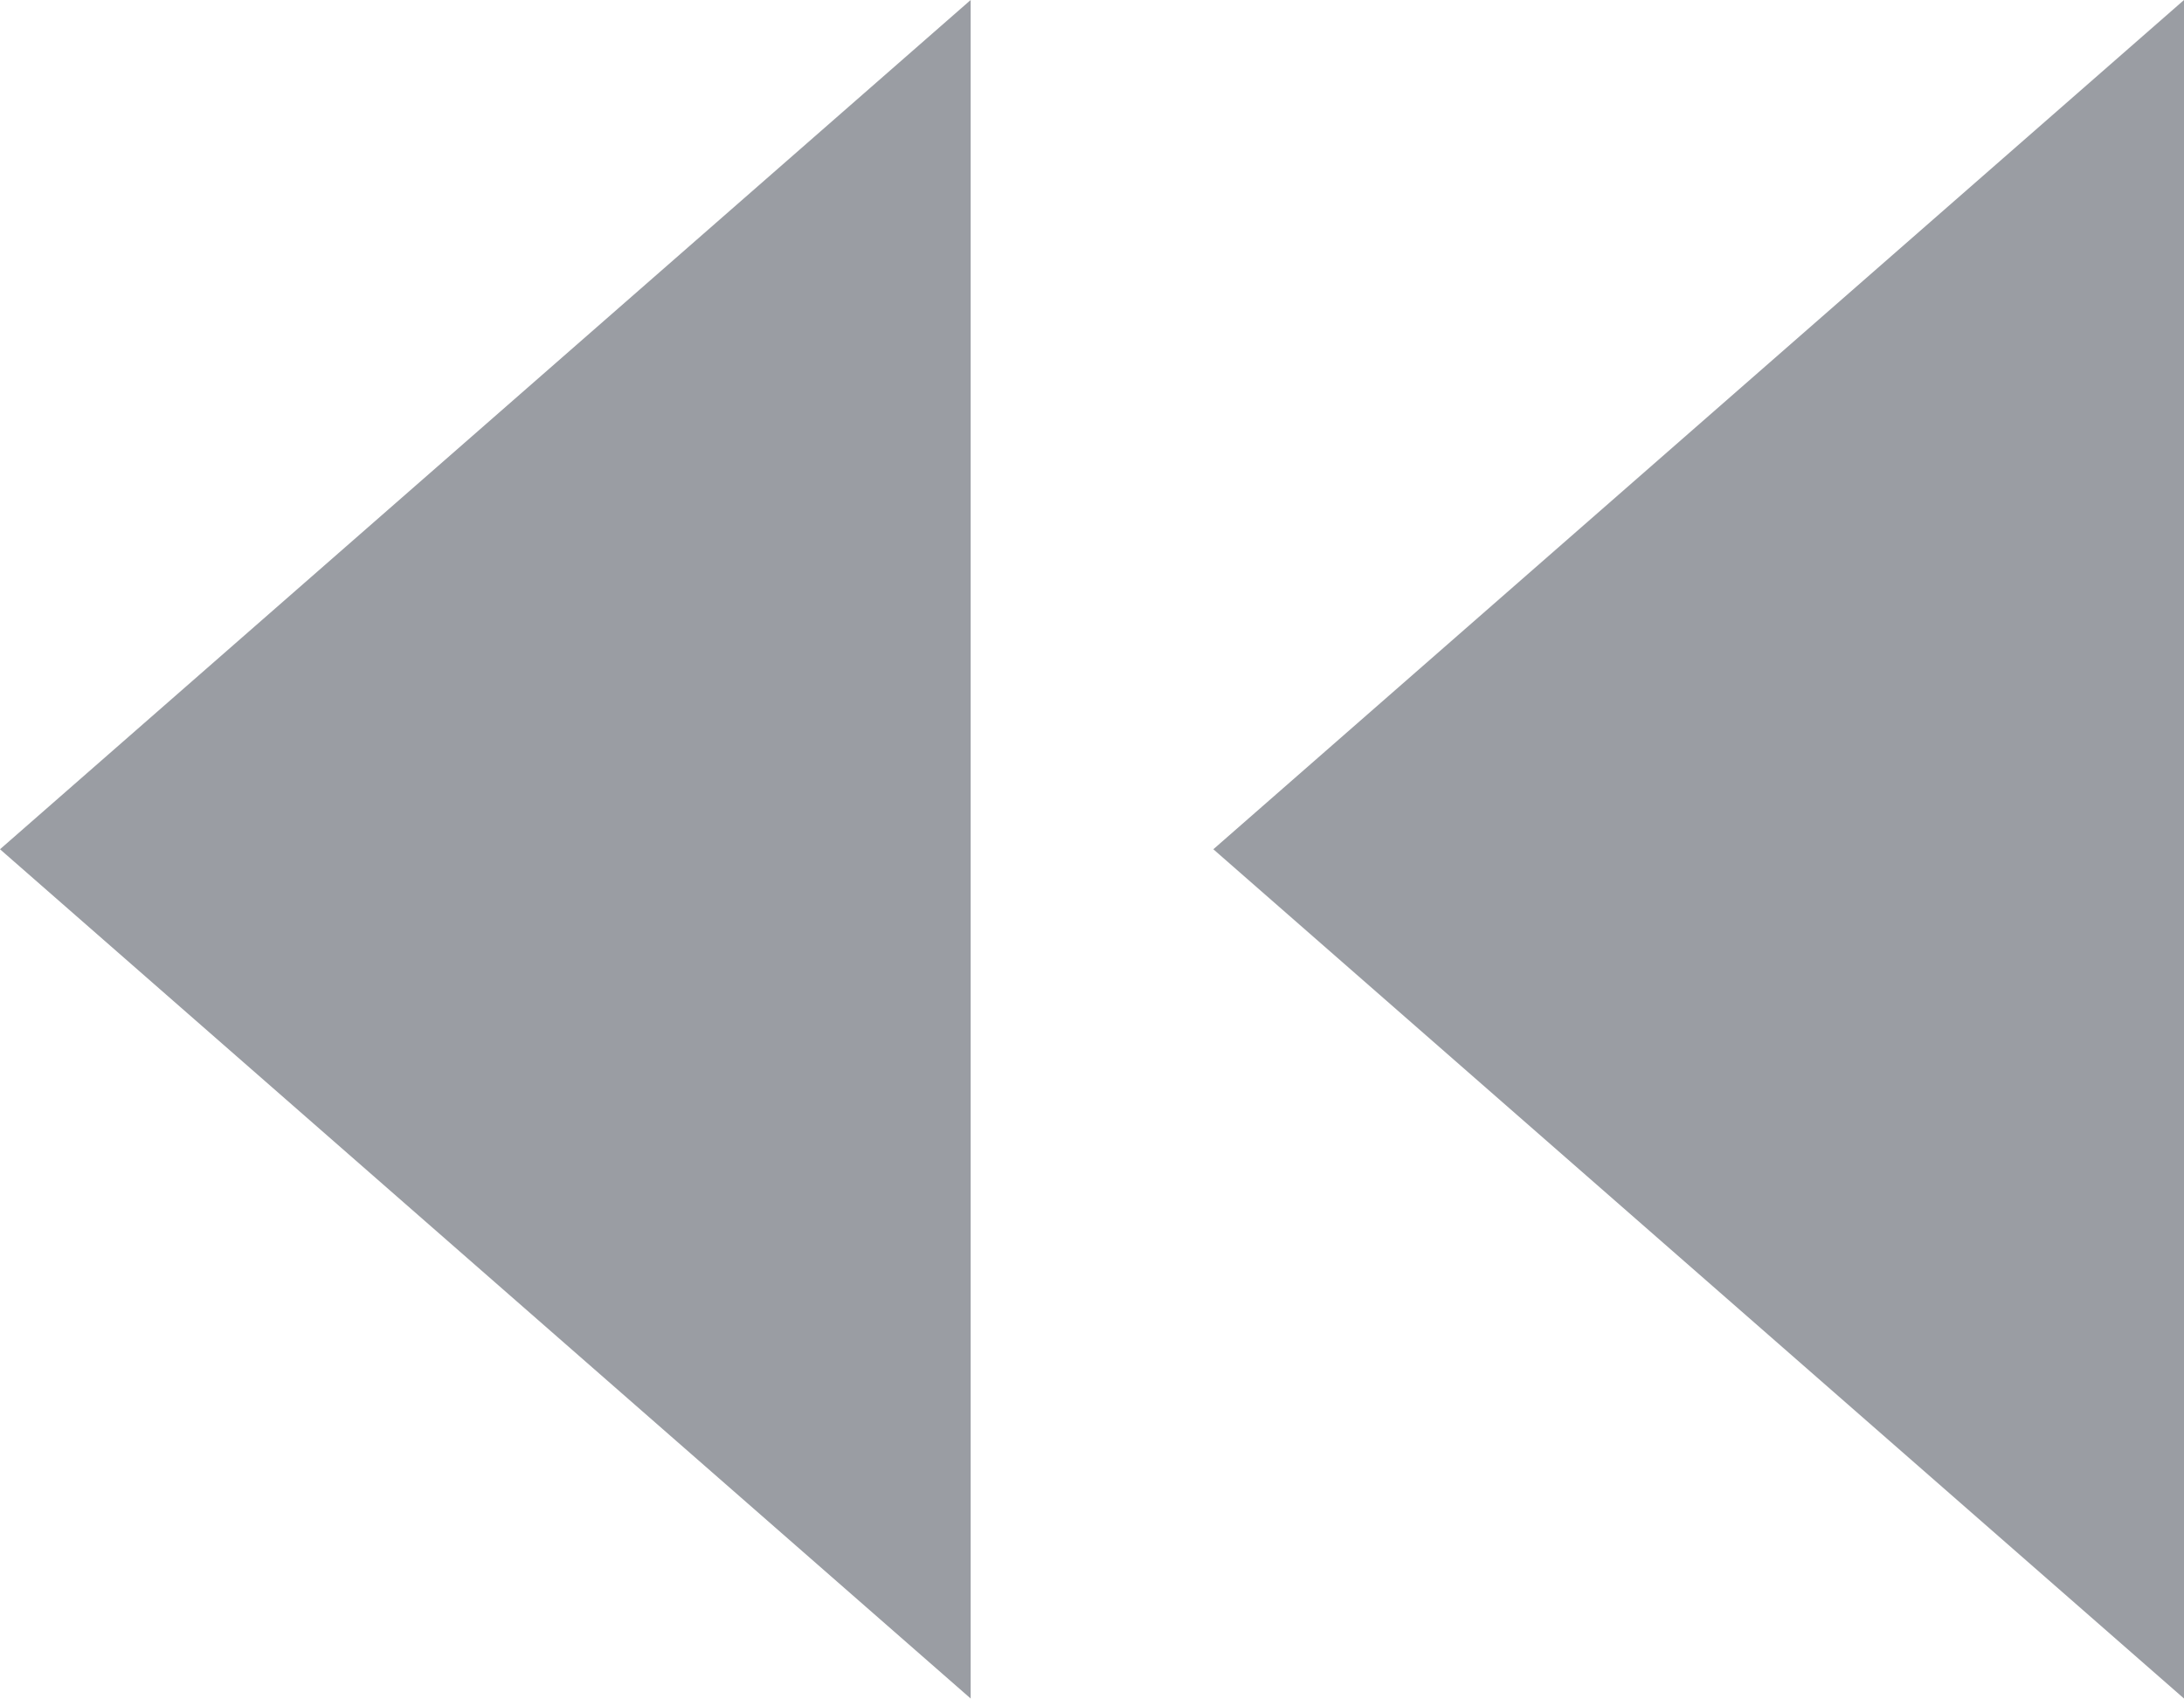
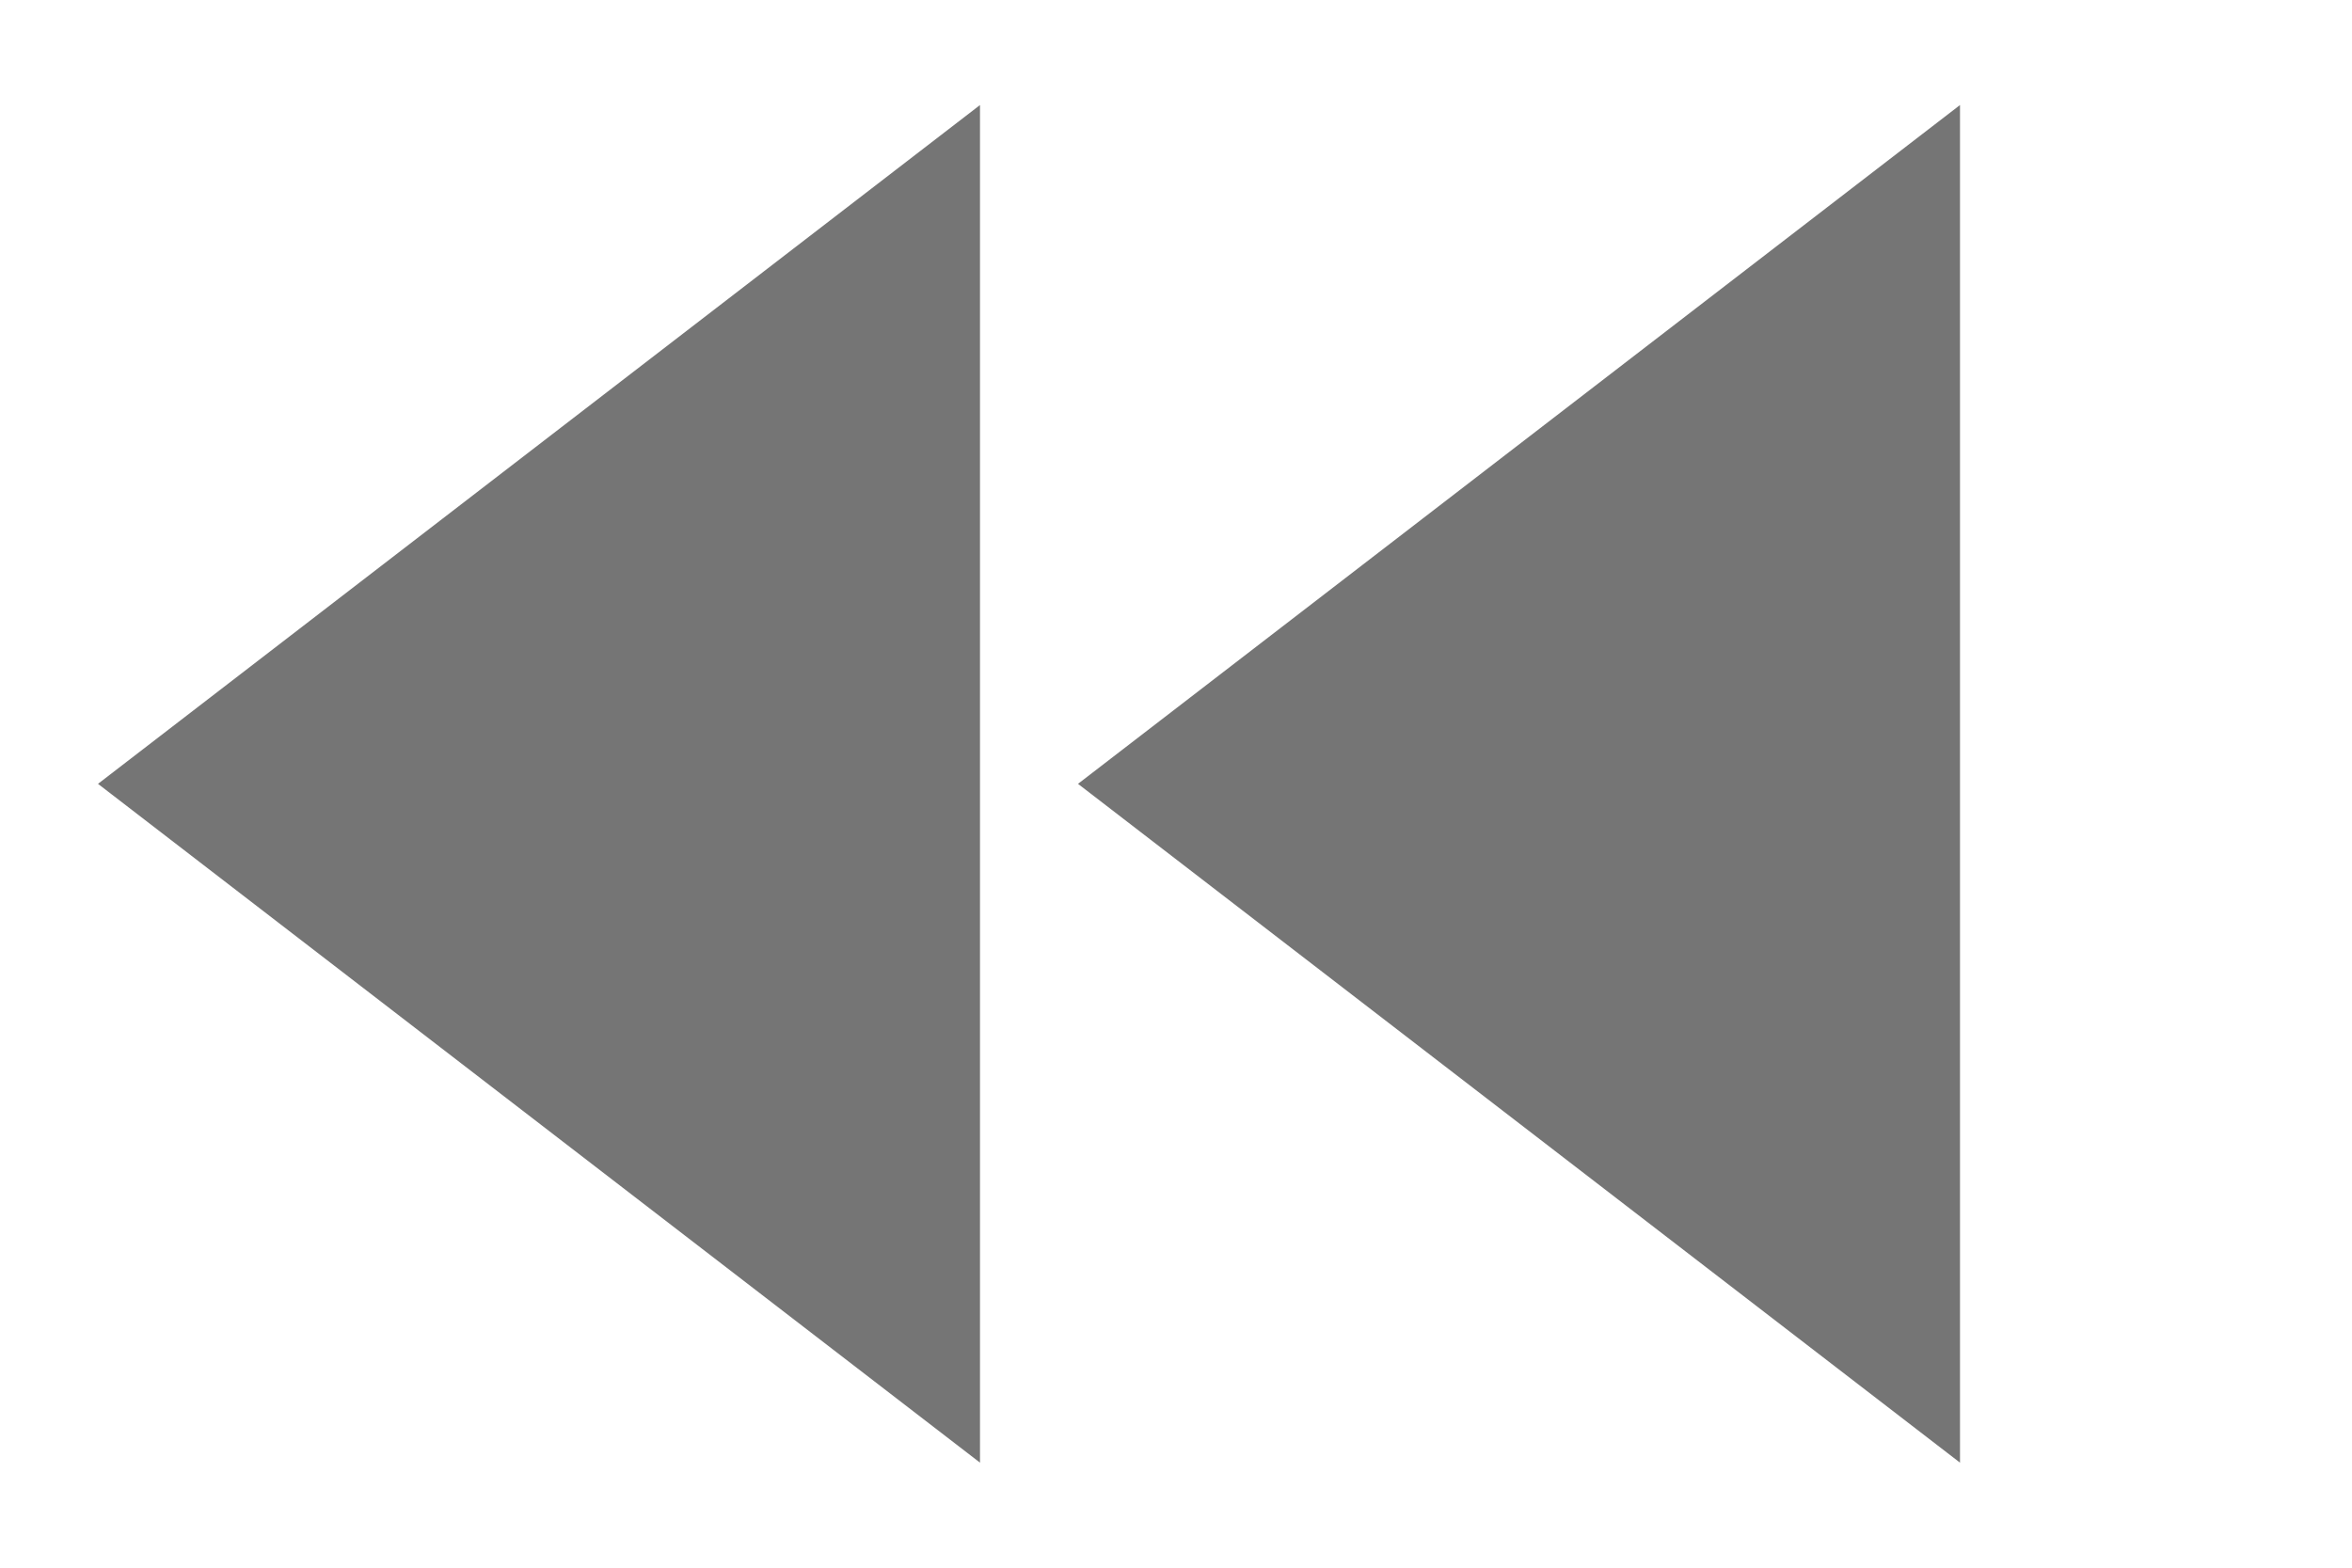
- <svg xmlns="http://www.w3.org/2000/svg" id="그룹_54649" data-name="그룹 54649" width="9" height="7" viewBox="0 0 9 7">
-   <path id="다각형_20" data-name="다각형 20" d="M3.5,0,7,4H0Z" transform="translate(5 7) rotate(-90)" fill="#9a9da3" />
-   <path id="다각형_22" data-name="다각형 22" d="M3.5,0,7,4H0Z" transform="translate(0 7) rotate(-90)" fill="#9a9da3" />
+ <svg xmlns="http://www.w3.org/2000/svg" width="12" height="8" viewBox="0 0 12 8" fill="none">
+   <path d="M5.5 4L10 0.536V7.464L5.5 4Z" fill="#757575" />
+   <path d="M0.5 4L5 0.536L5 7.464L0.5 4Z" fill="#757575" />
</svg>
